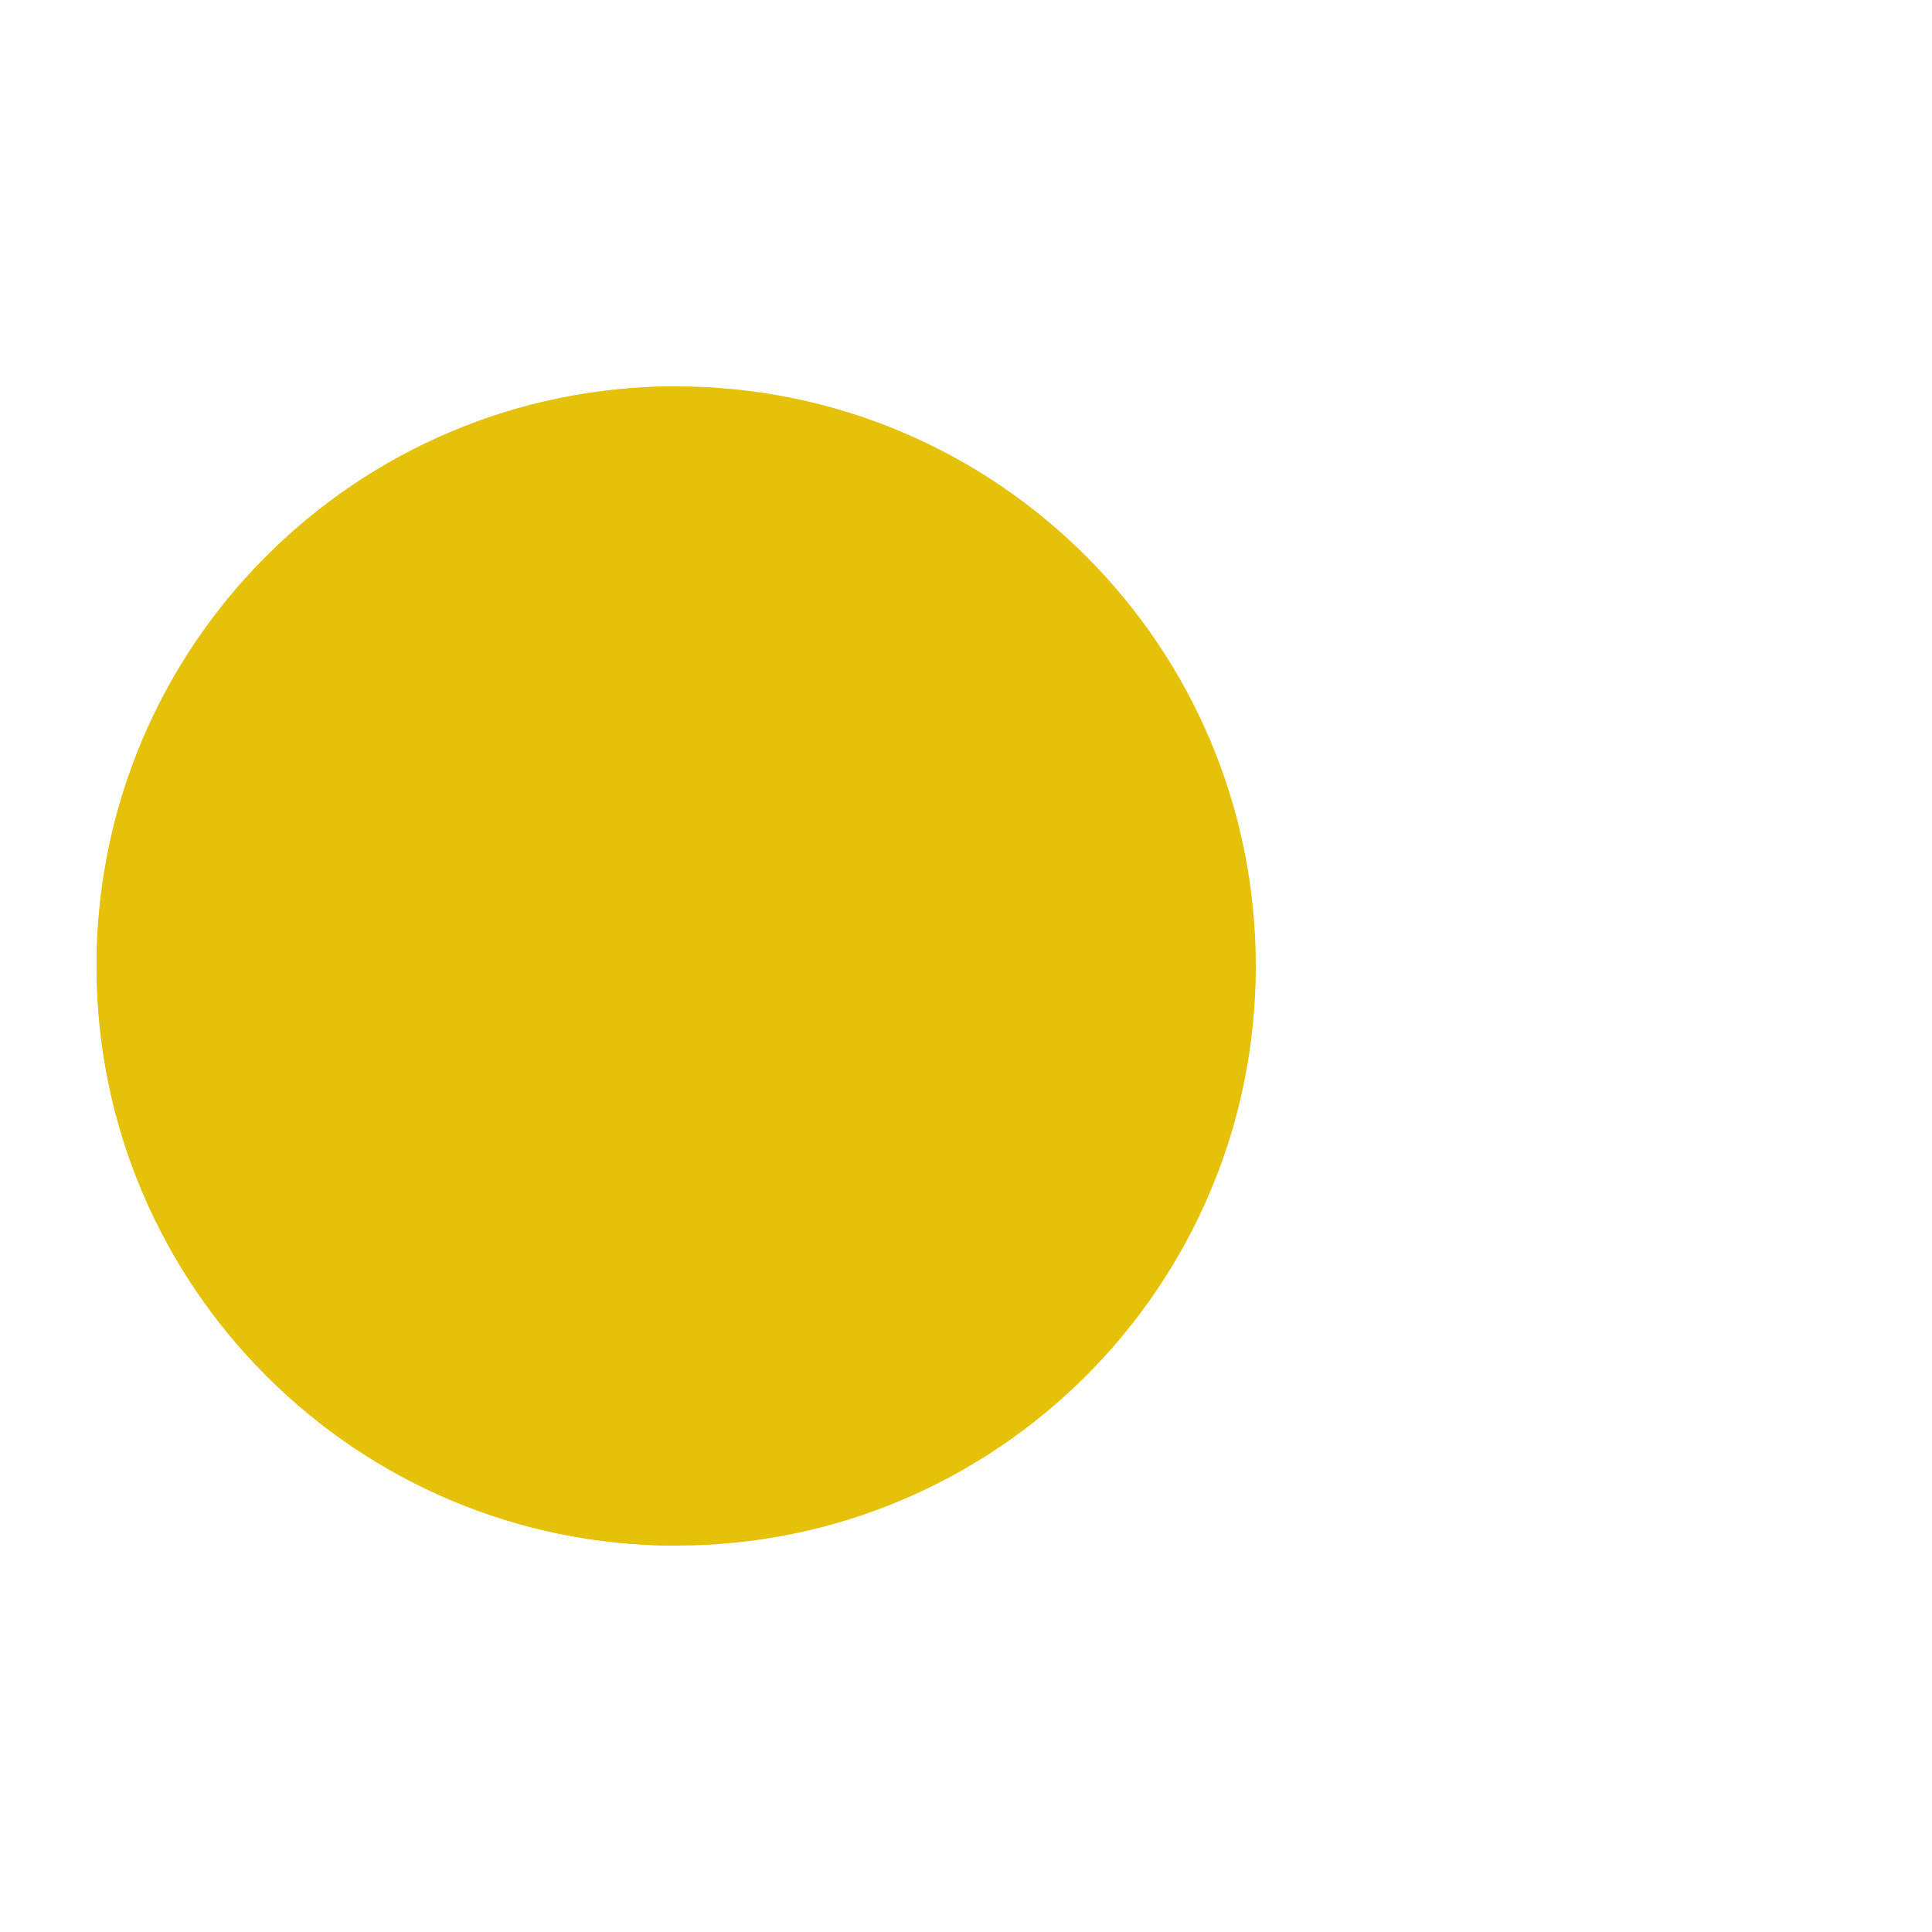
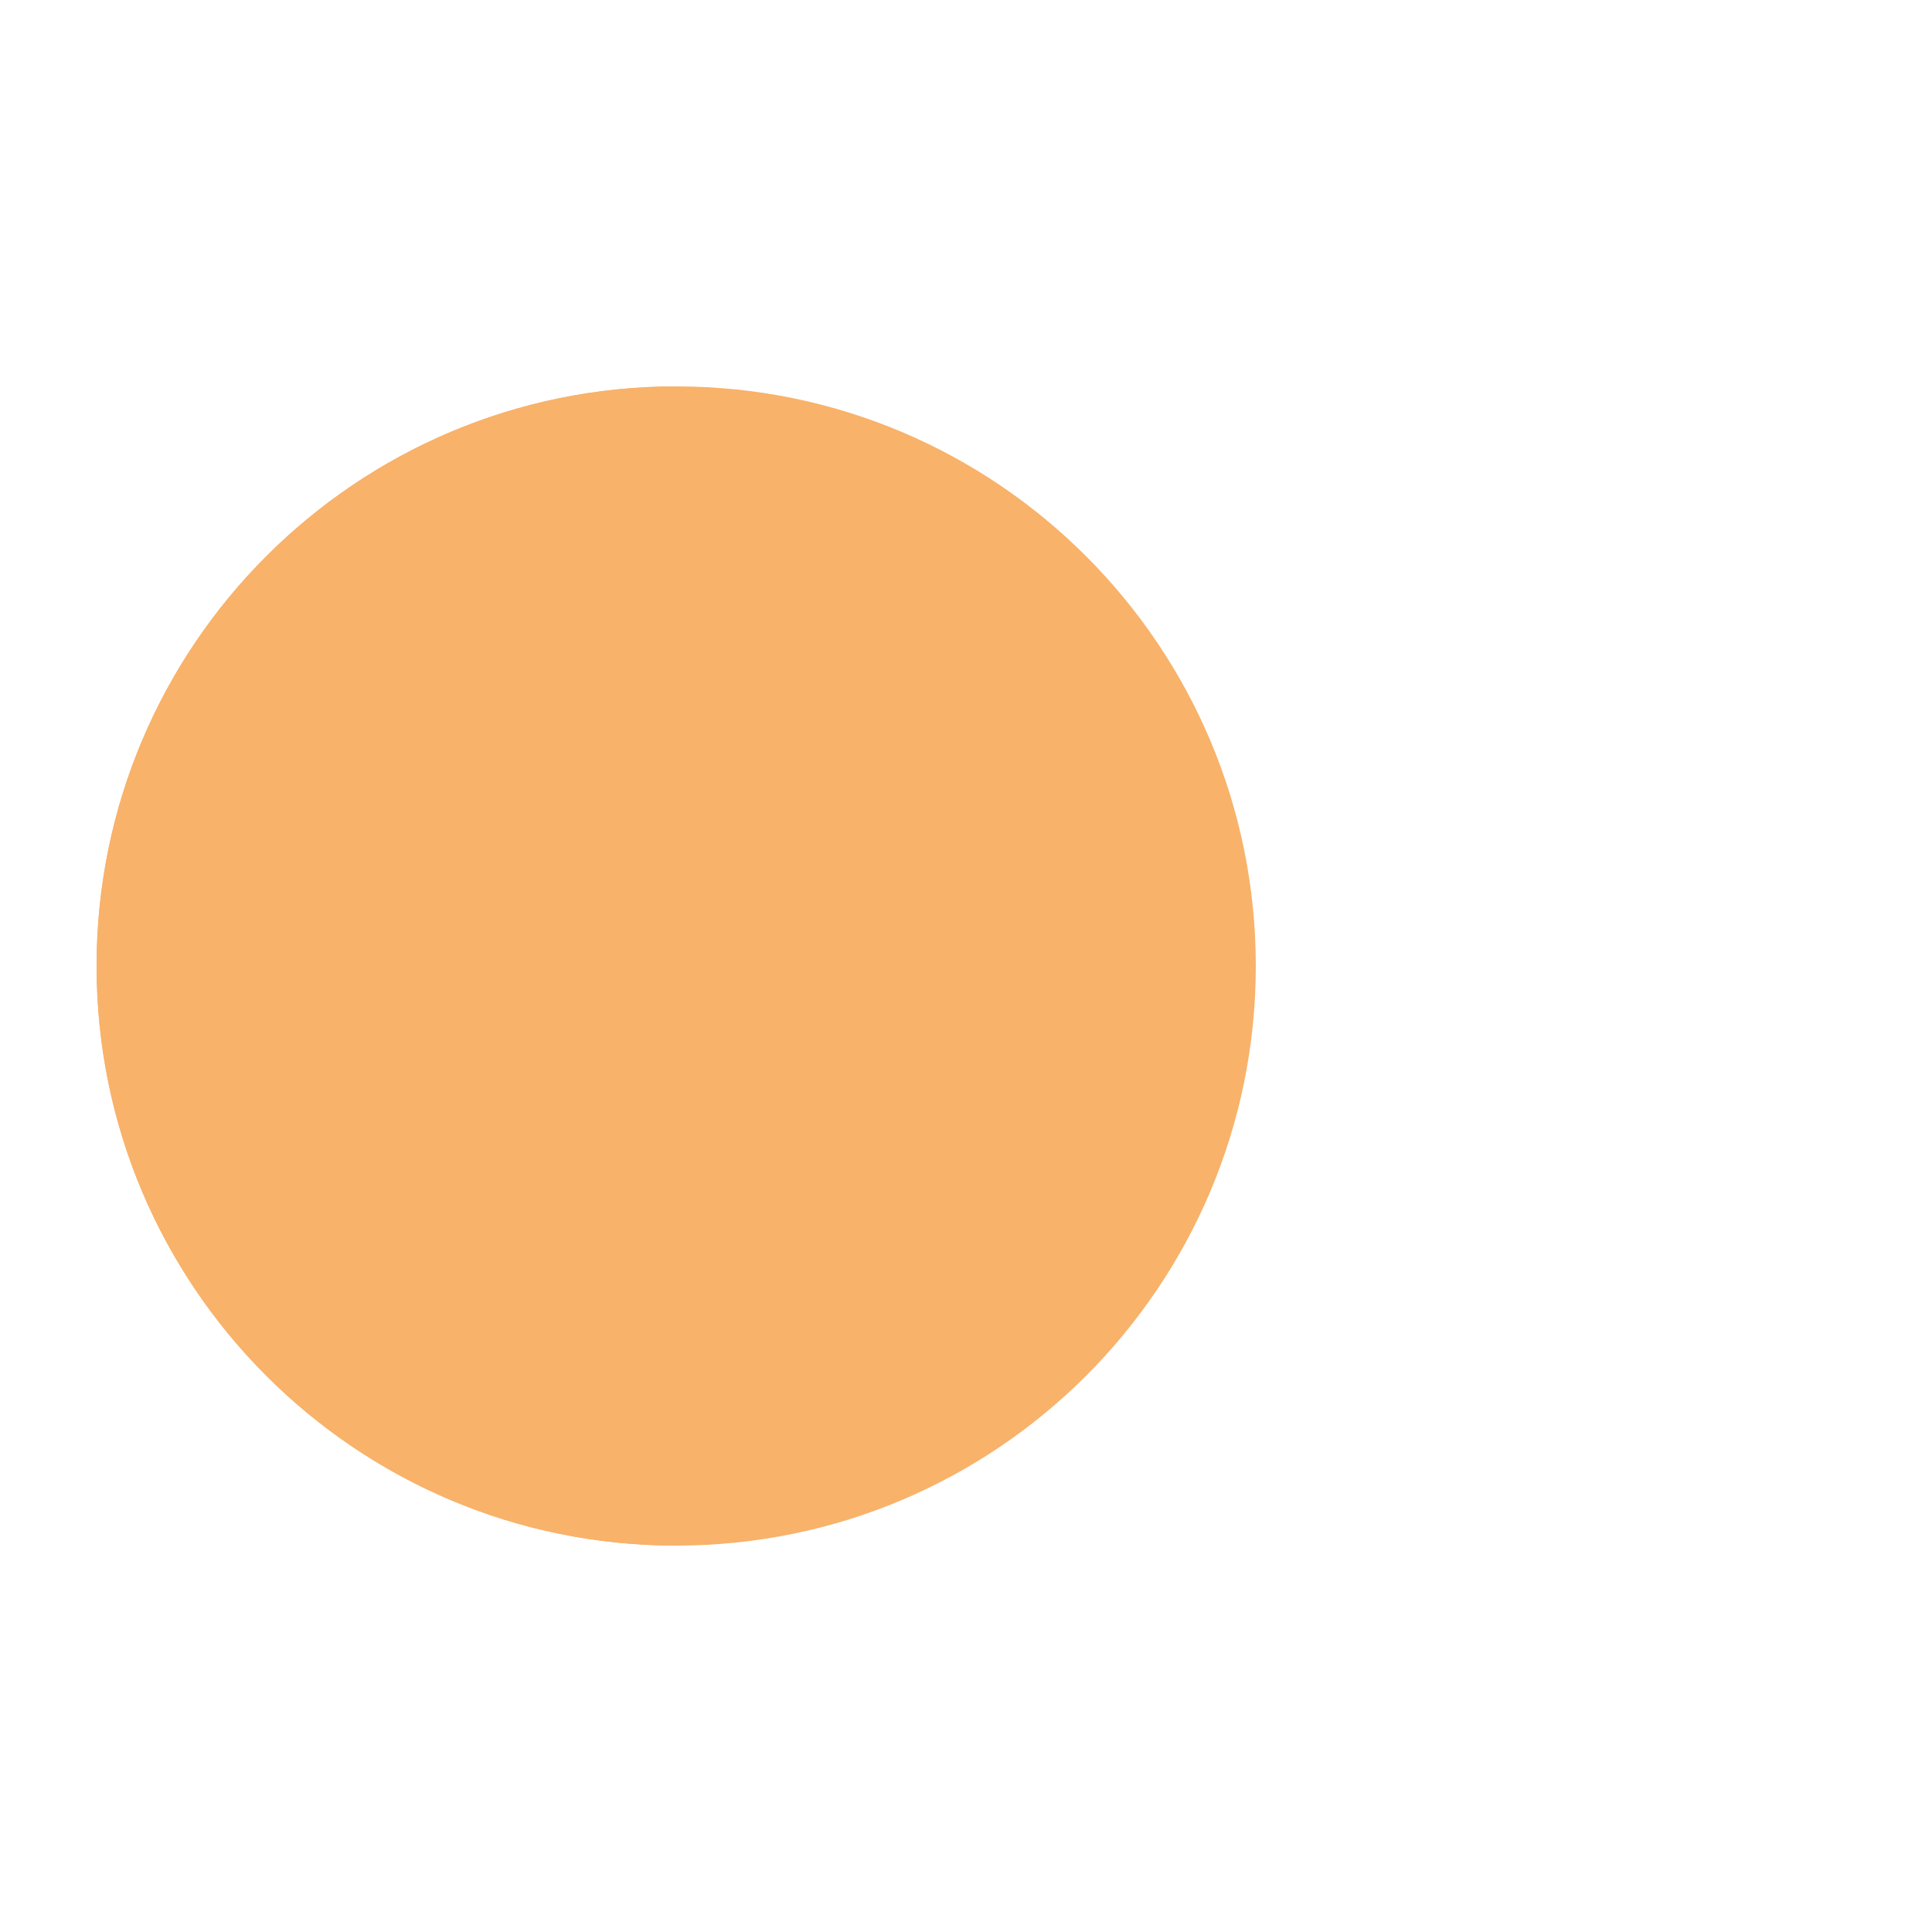
- <svg xmlns="http://www.w3.org/2000/svg" style="margin: auto; background: none; display: block; shape-rendering: auto;" width="100px" height="100px" viewBox="0 0 100 100" preserveAspectRatio="xMidYMid">
+ <svg xmlns="http://www.w3.org/2000/svg" style="margin: auto; background: none; display: block; --darkreader-inline-bgimage: initial; --darkreader-inline-bgcolor:#1d1f20; shape-rendering: auto;" width="100px" height="100px" viewBox="0 0 100 100" preserveAspectRatio="xMidYMid" data-darkreader-inline-bgimage="" data-darkreader-inline-bgcolor="">
  <g>
-     <circle cx="60" cy="50" r="4" fill="#bb764b">
+     <circle cx="60" cy="50" r="4" fill="#e15b64" data-darkreader-inline-fill="" style="--darkreader-inline-fill:#dd636b;">
      <animate attributeName="cx" repeatCount="indefinite" dur="1s" values="95;35" keyTimes="0;1" begin="-0.67s" />
      <animate attributeName="fill-opacity" repeatCount="indefinite" dur="1s" values="0;1;1" keyTimes="0;0.2;1" begin="-0.67s" />
    </circle>
-     <circle cx="60" cy="50" r="4" fill="#bb764b">
+     <circle cx="60" cy="50" r="4" fill="#e15b64" data-darkreader-inline-fill="" style="--darkreader-inline-fill:#dd636b;">
      <animate attributeName="cx" repeatCount="indefinite" dur="1s" values="95;35" keyTimes="0;1" begin="-0.33s" />
      <animate attributeName="fill-opacity" repeatCount="indefinite" dur="1s" values="0;1;1" keyTimes="0;0.2;1" begin="-0.33s" />
    </circle>
-     <circle cx="60" cy="50" r="4" fill="#bb764b">
+     <circle cx="60" cy="50" r="4" fill="#e15b64" data-darkreader-inline-fill="" style="--darkreader-inline-fill:#dd636b;">
      <animate attributeName="cx" repeatCount="indefinite" dur="1s" values="95;35" keyTimes="0;1" begin="0s" />
      <animate attributeName="fill-opacity" repeatCount="indefinite" dur="1s" values="0;1;1" keyTimes="0;0.2;1" begin="0s" />
    </circle>
  </g>
  <g transform="translate(-15 0)">
-     <path d="M50 50L20 50A30 30 0 0 0 80 50Z" fill="#e5c109" transform="rotate(90 50 50)" />
-     <path d="M50 50L20 50A30 30 0 0 0 80 50Z" fill="#e5c109">
+     <path d="M50 50L20 50A30 30 0 0 0 80 50Z" fill="#f8b26a" transform="rotate(90 50 50)" data-darkreader-inline-fill="" style="--darkreader-inline-fill:#894c0c;" />
+     <path d="M50 50L20 50A30 30 0 0 0 80 50Z" fill="#f8b26a" data-darkreader-inline-fill="" style="--darkreader-inline-fill:#894c0c;">
      <animateTransform attributeName="transform" type="rotate" repeatCount="indefinite" dur="1s" values="0 50 50;45 50 50;0 50 50" keyTimes="0;0.5;1" />
    </path>
-     <path d="M50 50L20 50A30 30 0 0 1 80 50Z" fill="#e5c109">
+     <path d="M50 50L20 50A30 30 0 0 1 80 50Z" fill="#f8b26a" data-darkreader-inline-fill="" style="--darkreader-inline-fill:#894c0c;">
      <animateTransform attributeName="transform" type="rotate" repeatCount="indefinite" dur="1s" values="0 50 50;-45 50 50;0 50 50" keyTimes="0;0.5;1" />
    </path>
  </g>
</svg>
